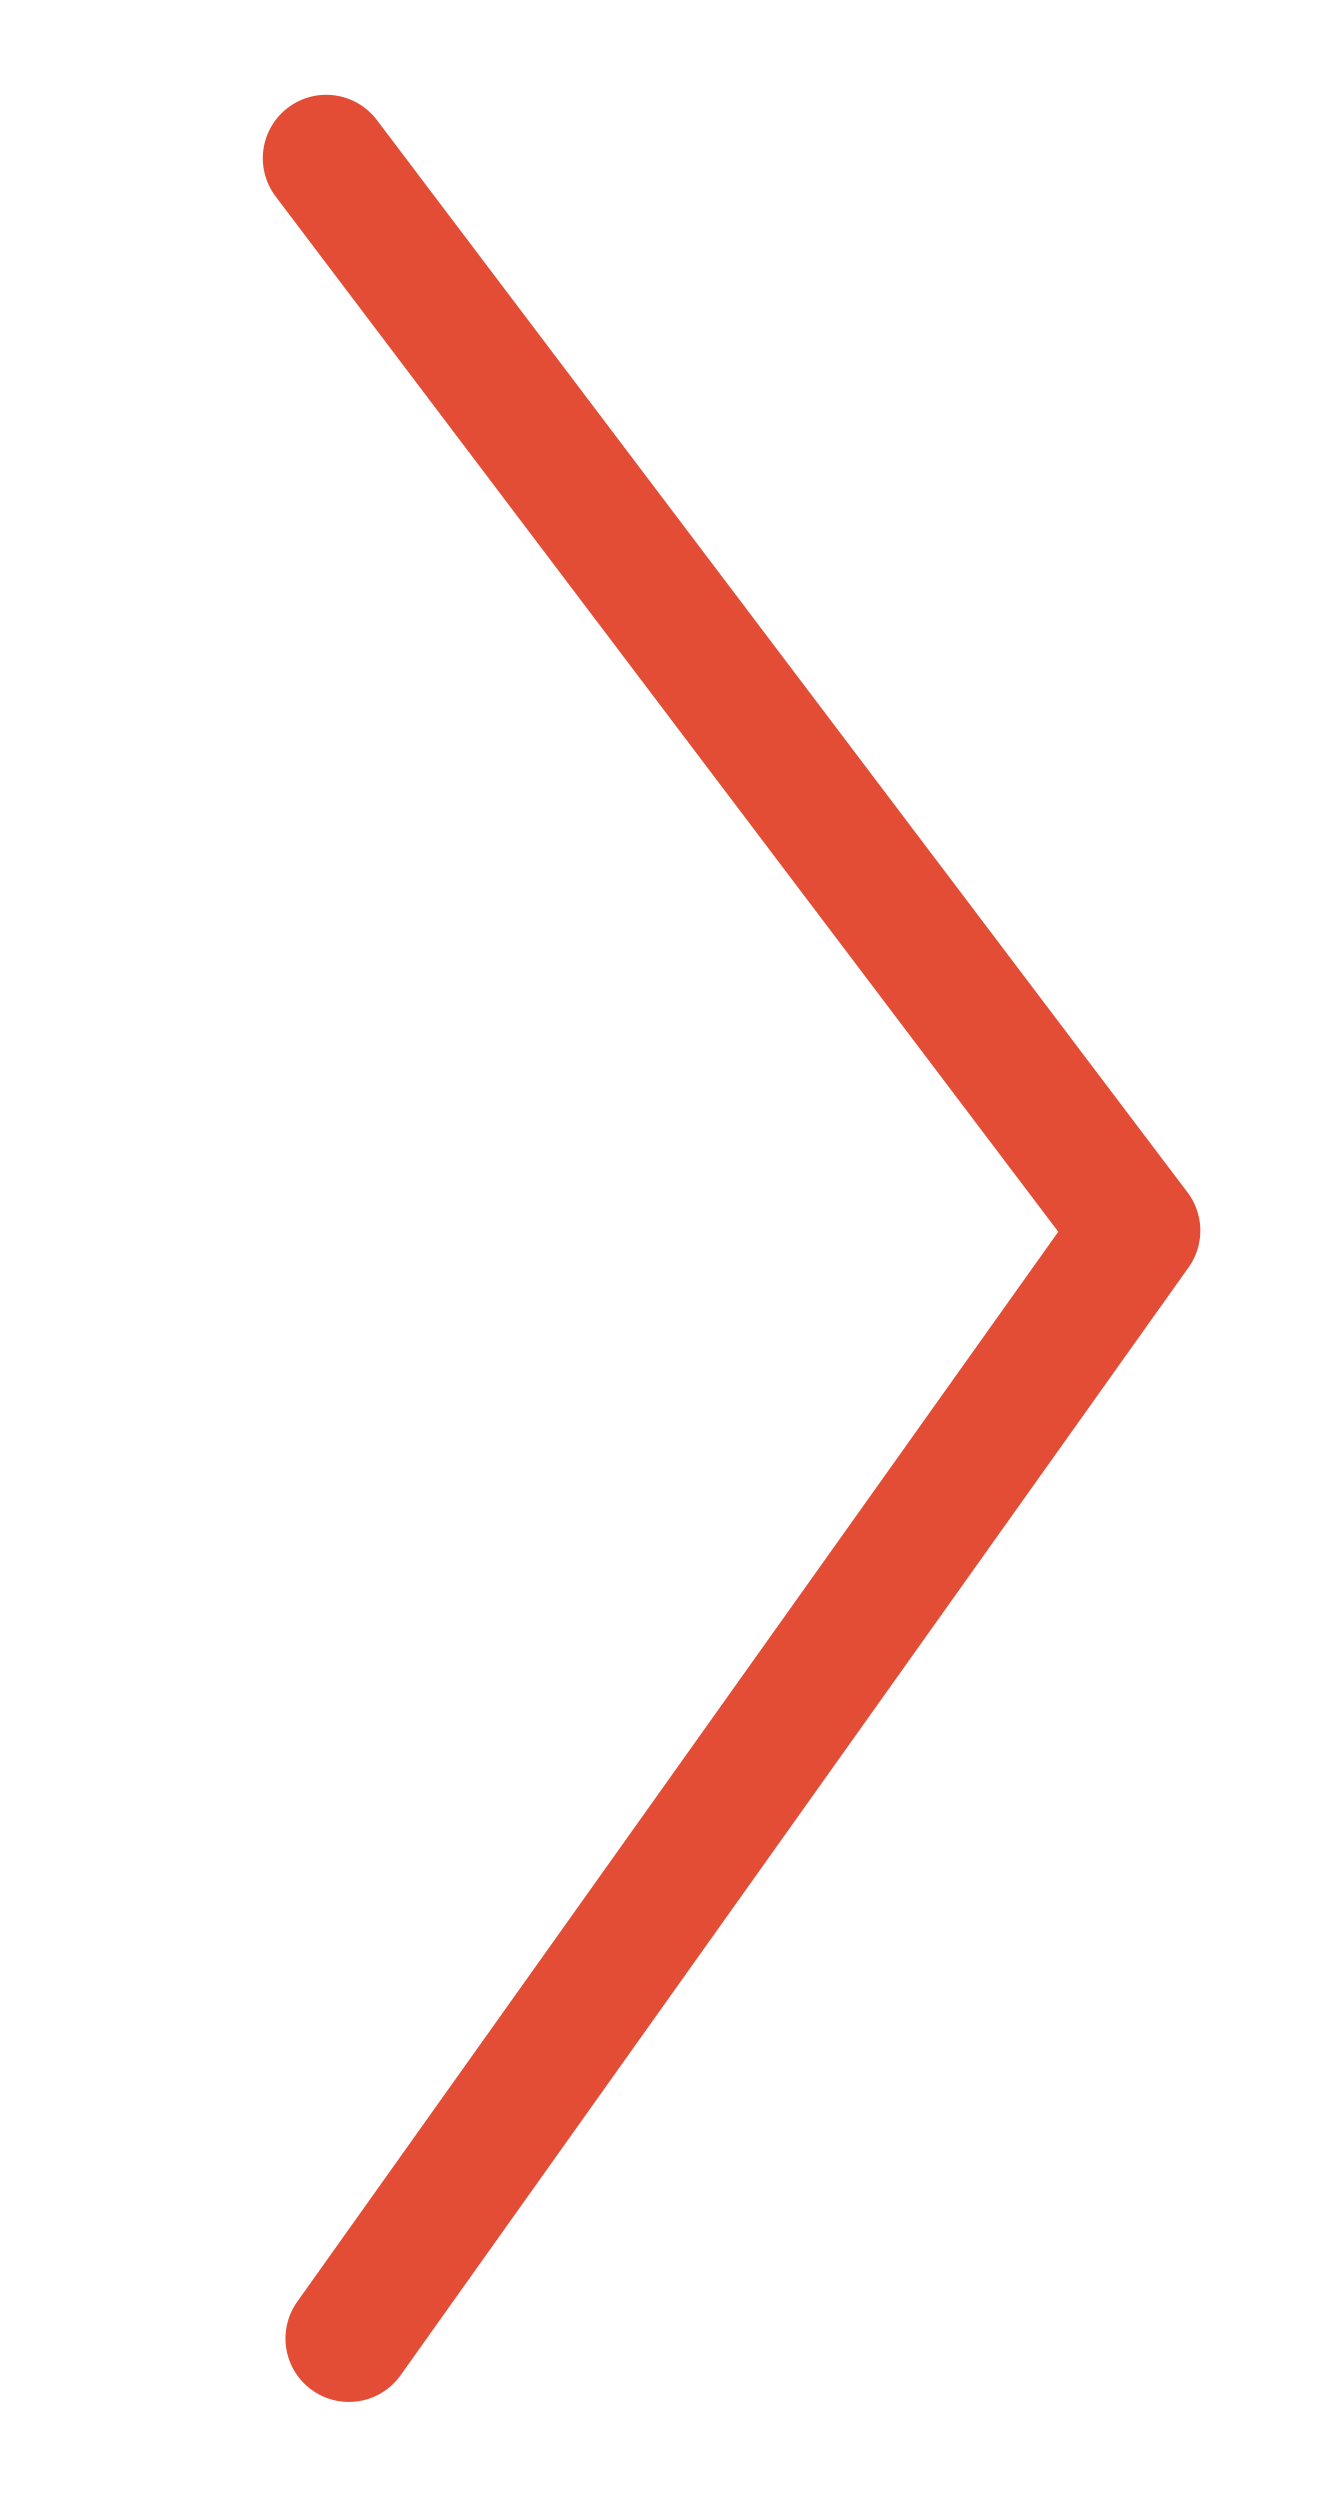
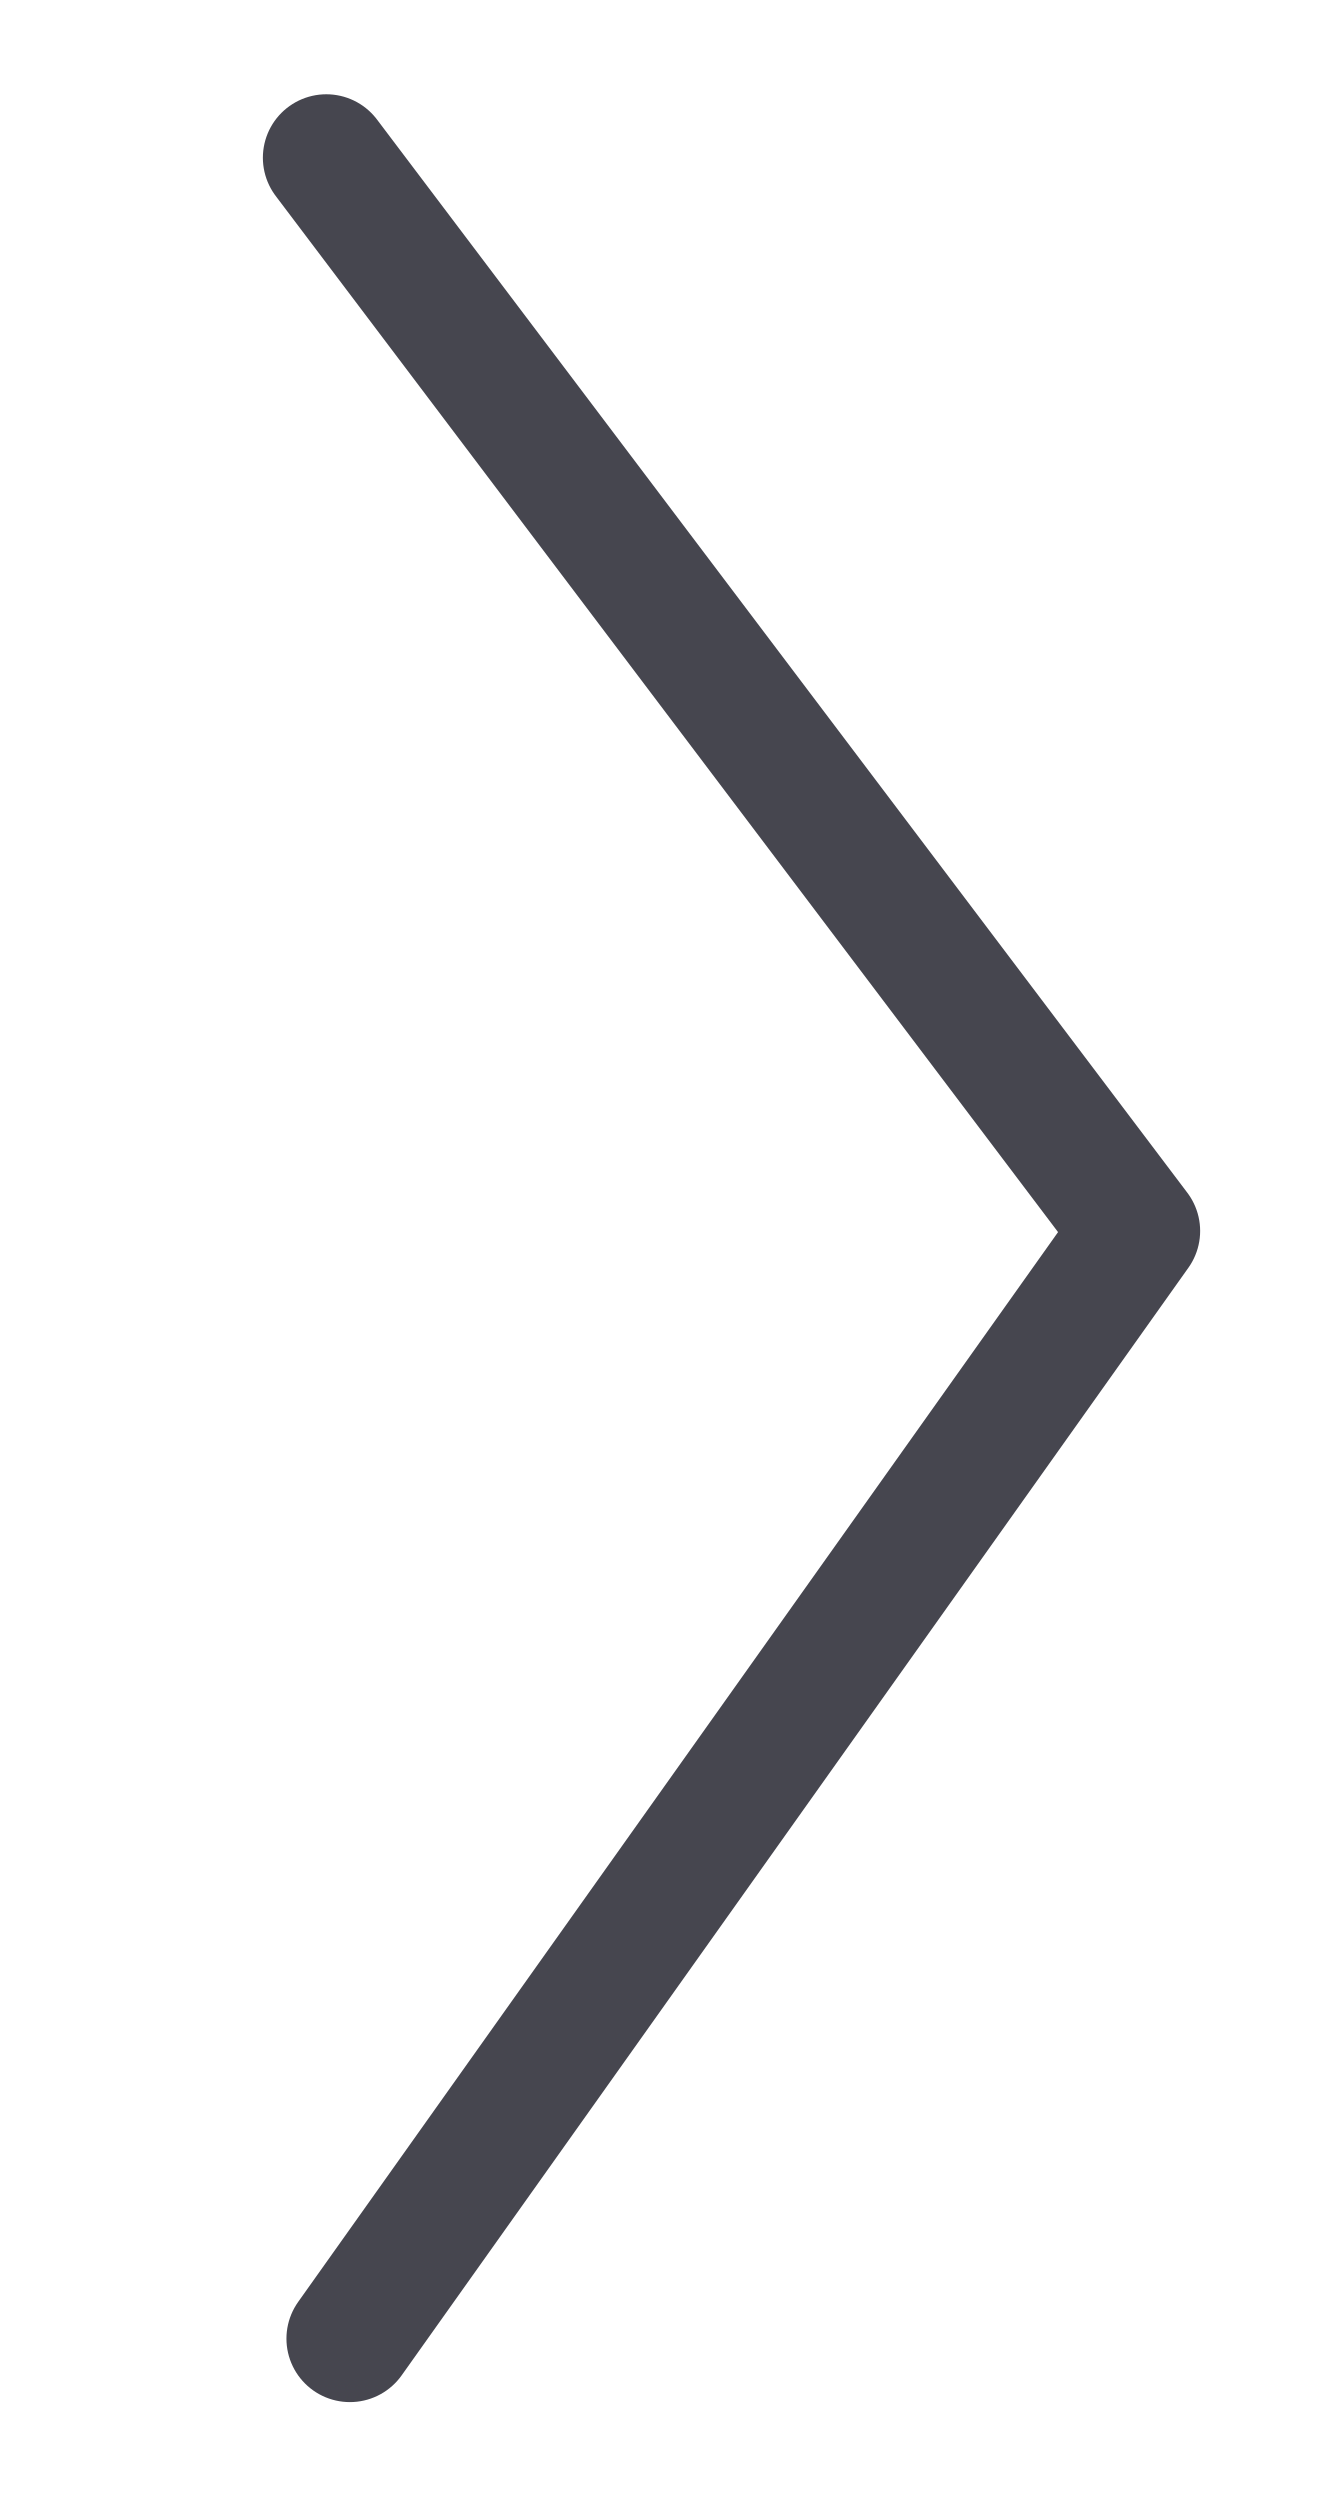
- <svg xmlns="http://www.w3.org/2000/svg" id="Capa_1" data-name="Capa 1" viewBox="0 0 73.43 137.94">
-   <defs>
-     <style>.cls-1{fill:none;stroke:#e44d35;stroke-linecap:round;stroke-linejoin:round;stroke-width:7px;}</style>
-   </defs>
-   <polyline class="cls-1" points="18 8.73 62.73 67.9 19.25 129.03" />
+ <svg xmlns="http://www.w3.org/2000/svg" version="1.1" id="Capa_1" x="0px" y="0px" viewBox="0 0 73.4 137.9" style="enable-background:new 0 0 73.4 137.9;" xml:space="preserve">
+   <style type="text/css">
+ 	.st0{fill:none;stroke:#46464F;stroke-width:7;stroke-linecap:round;stroke-linejoin:round;}
+ </style>
+   <polyline class="st0" points="18,8.7 62.7,67.9 19.3,129 " />
</svg>
